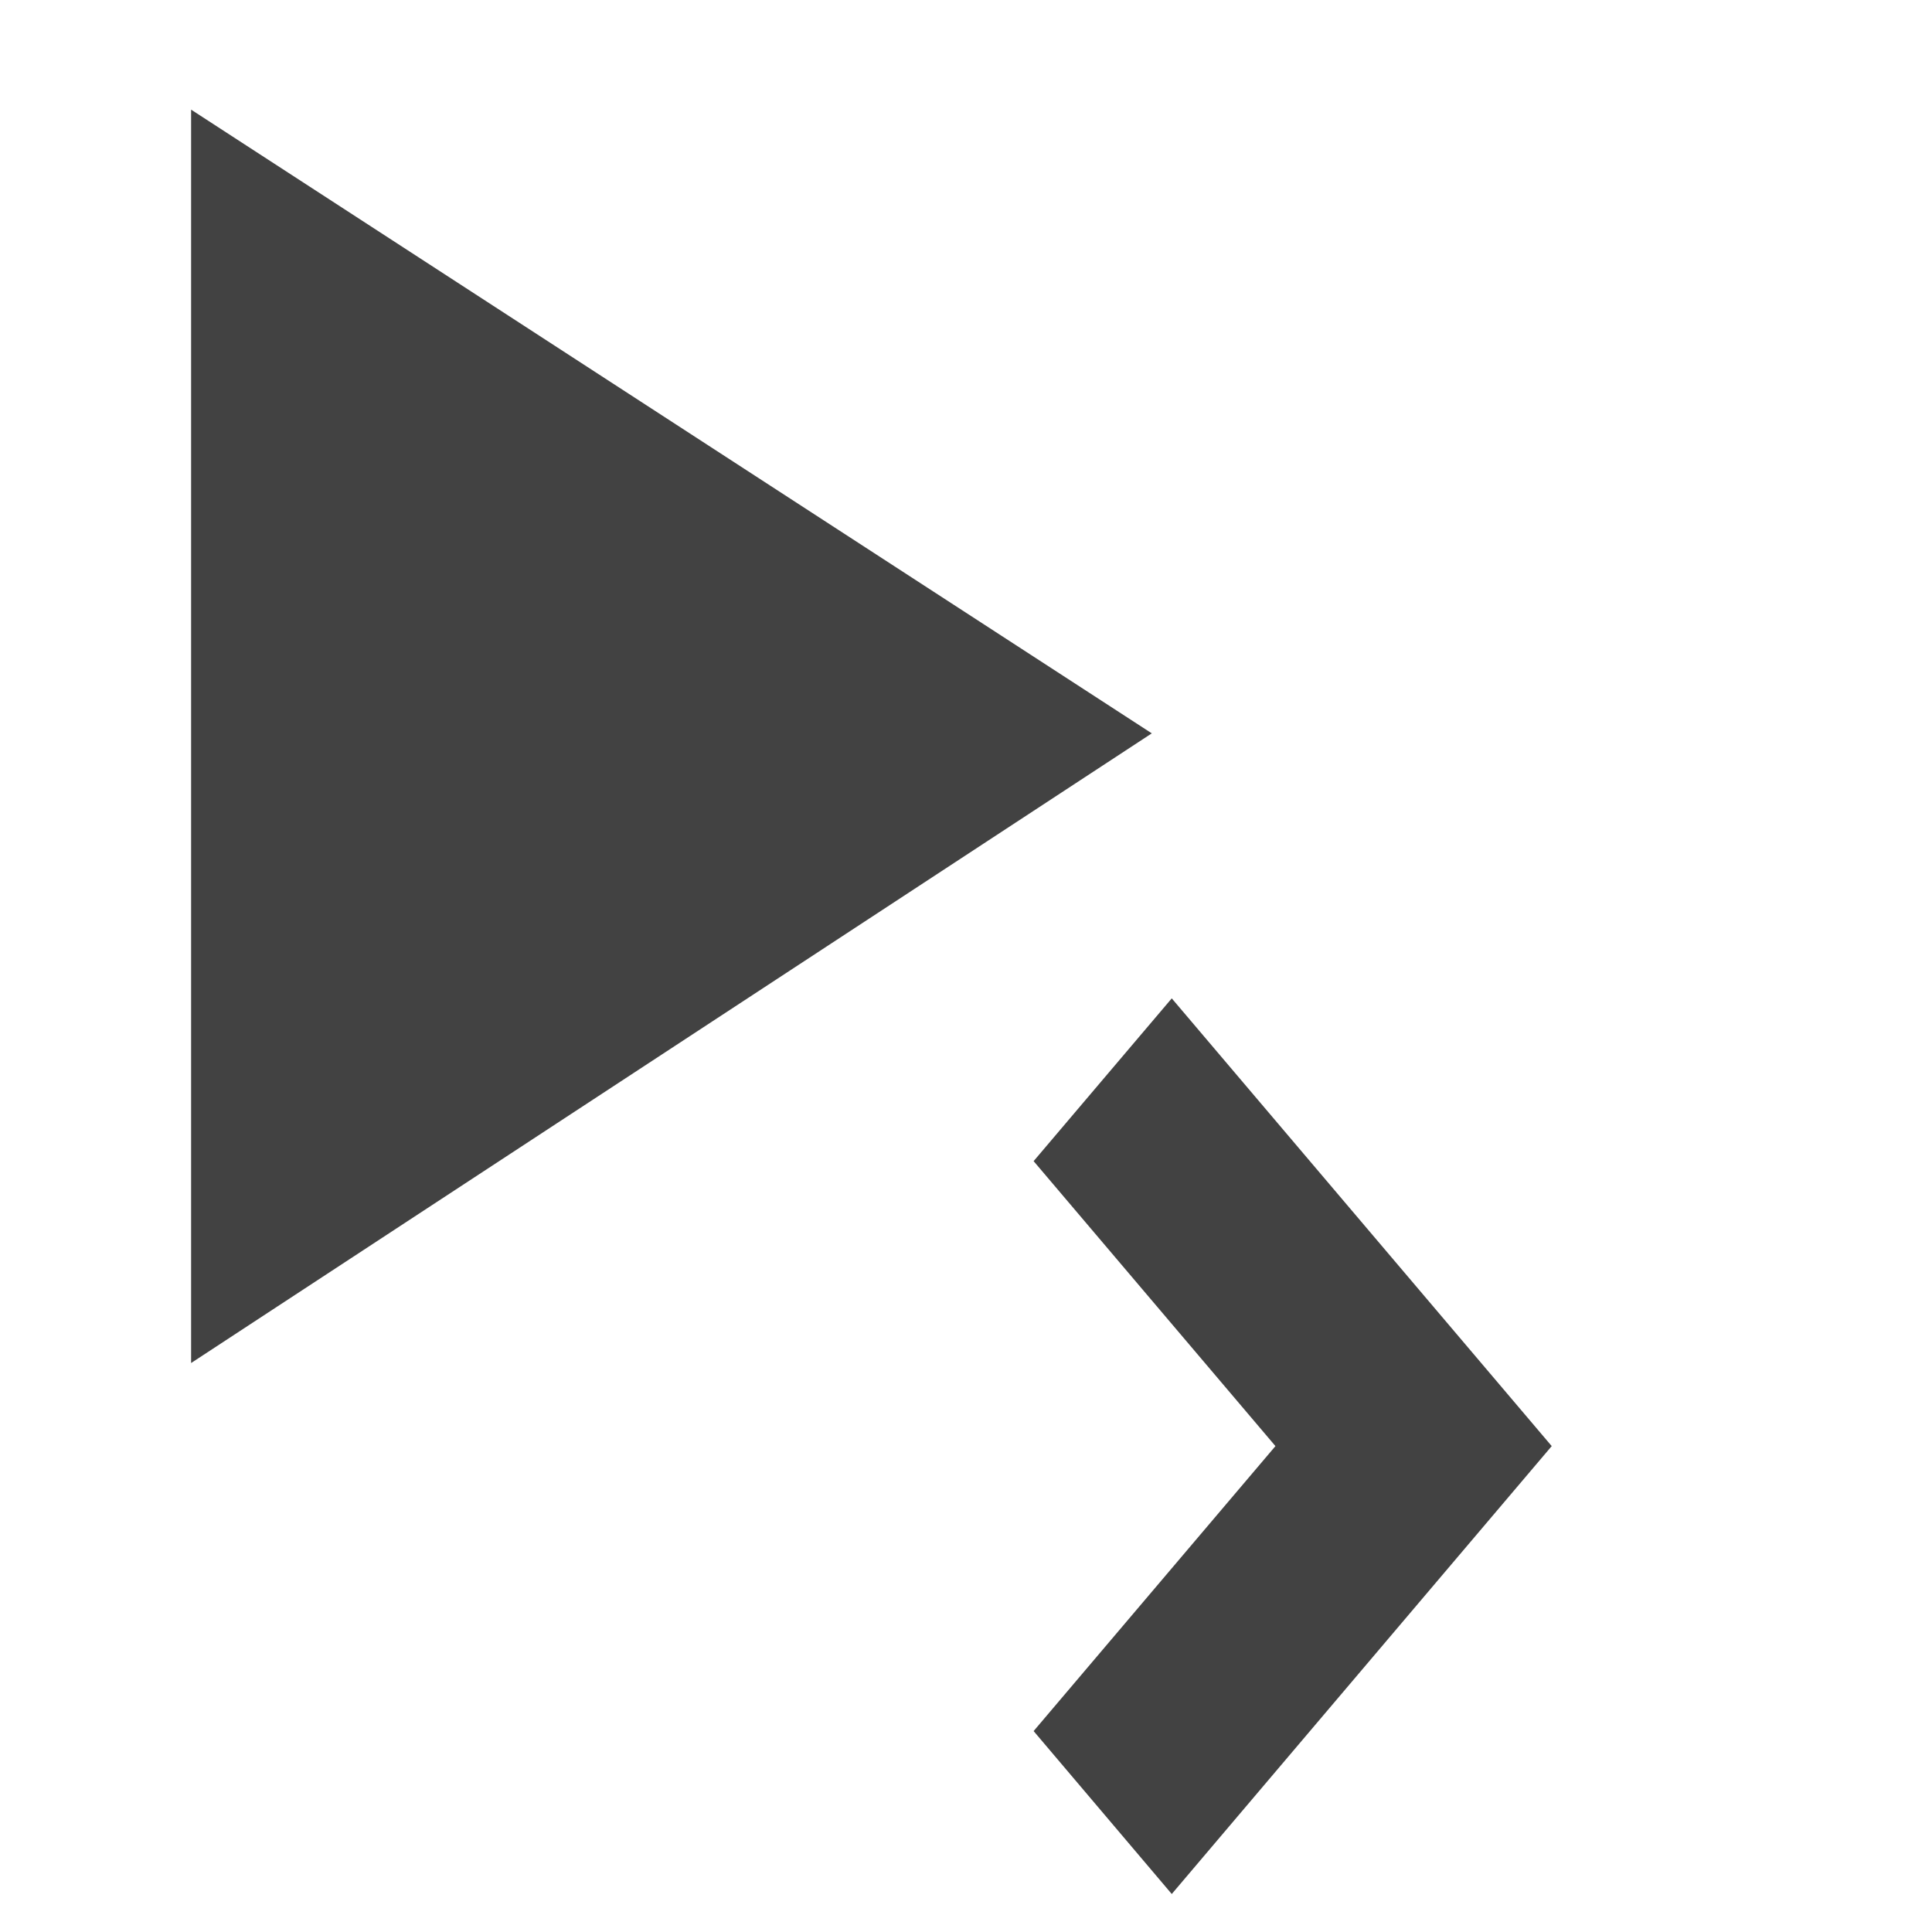
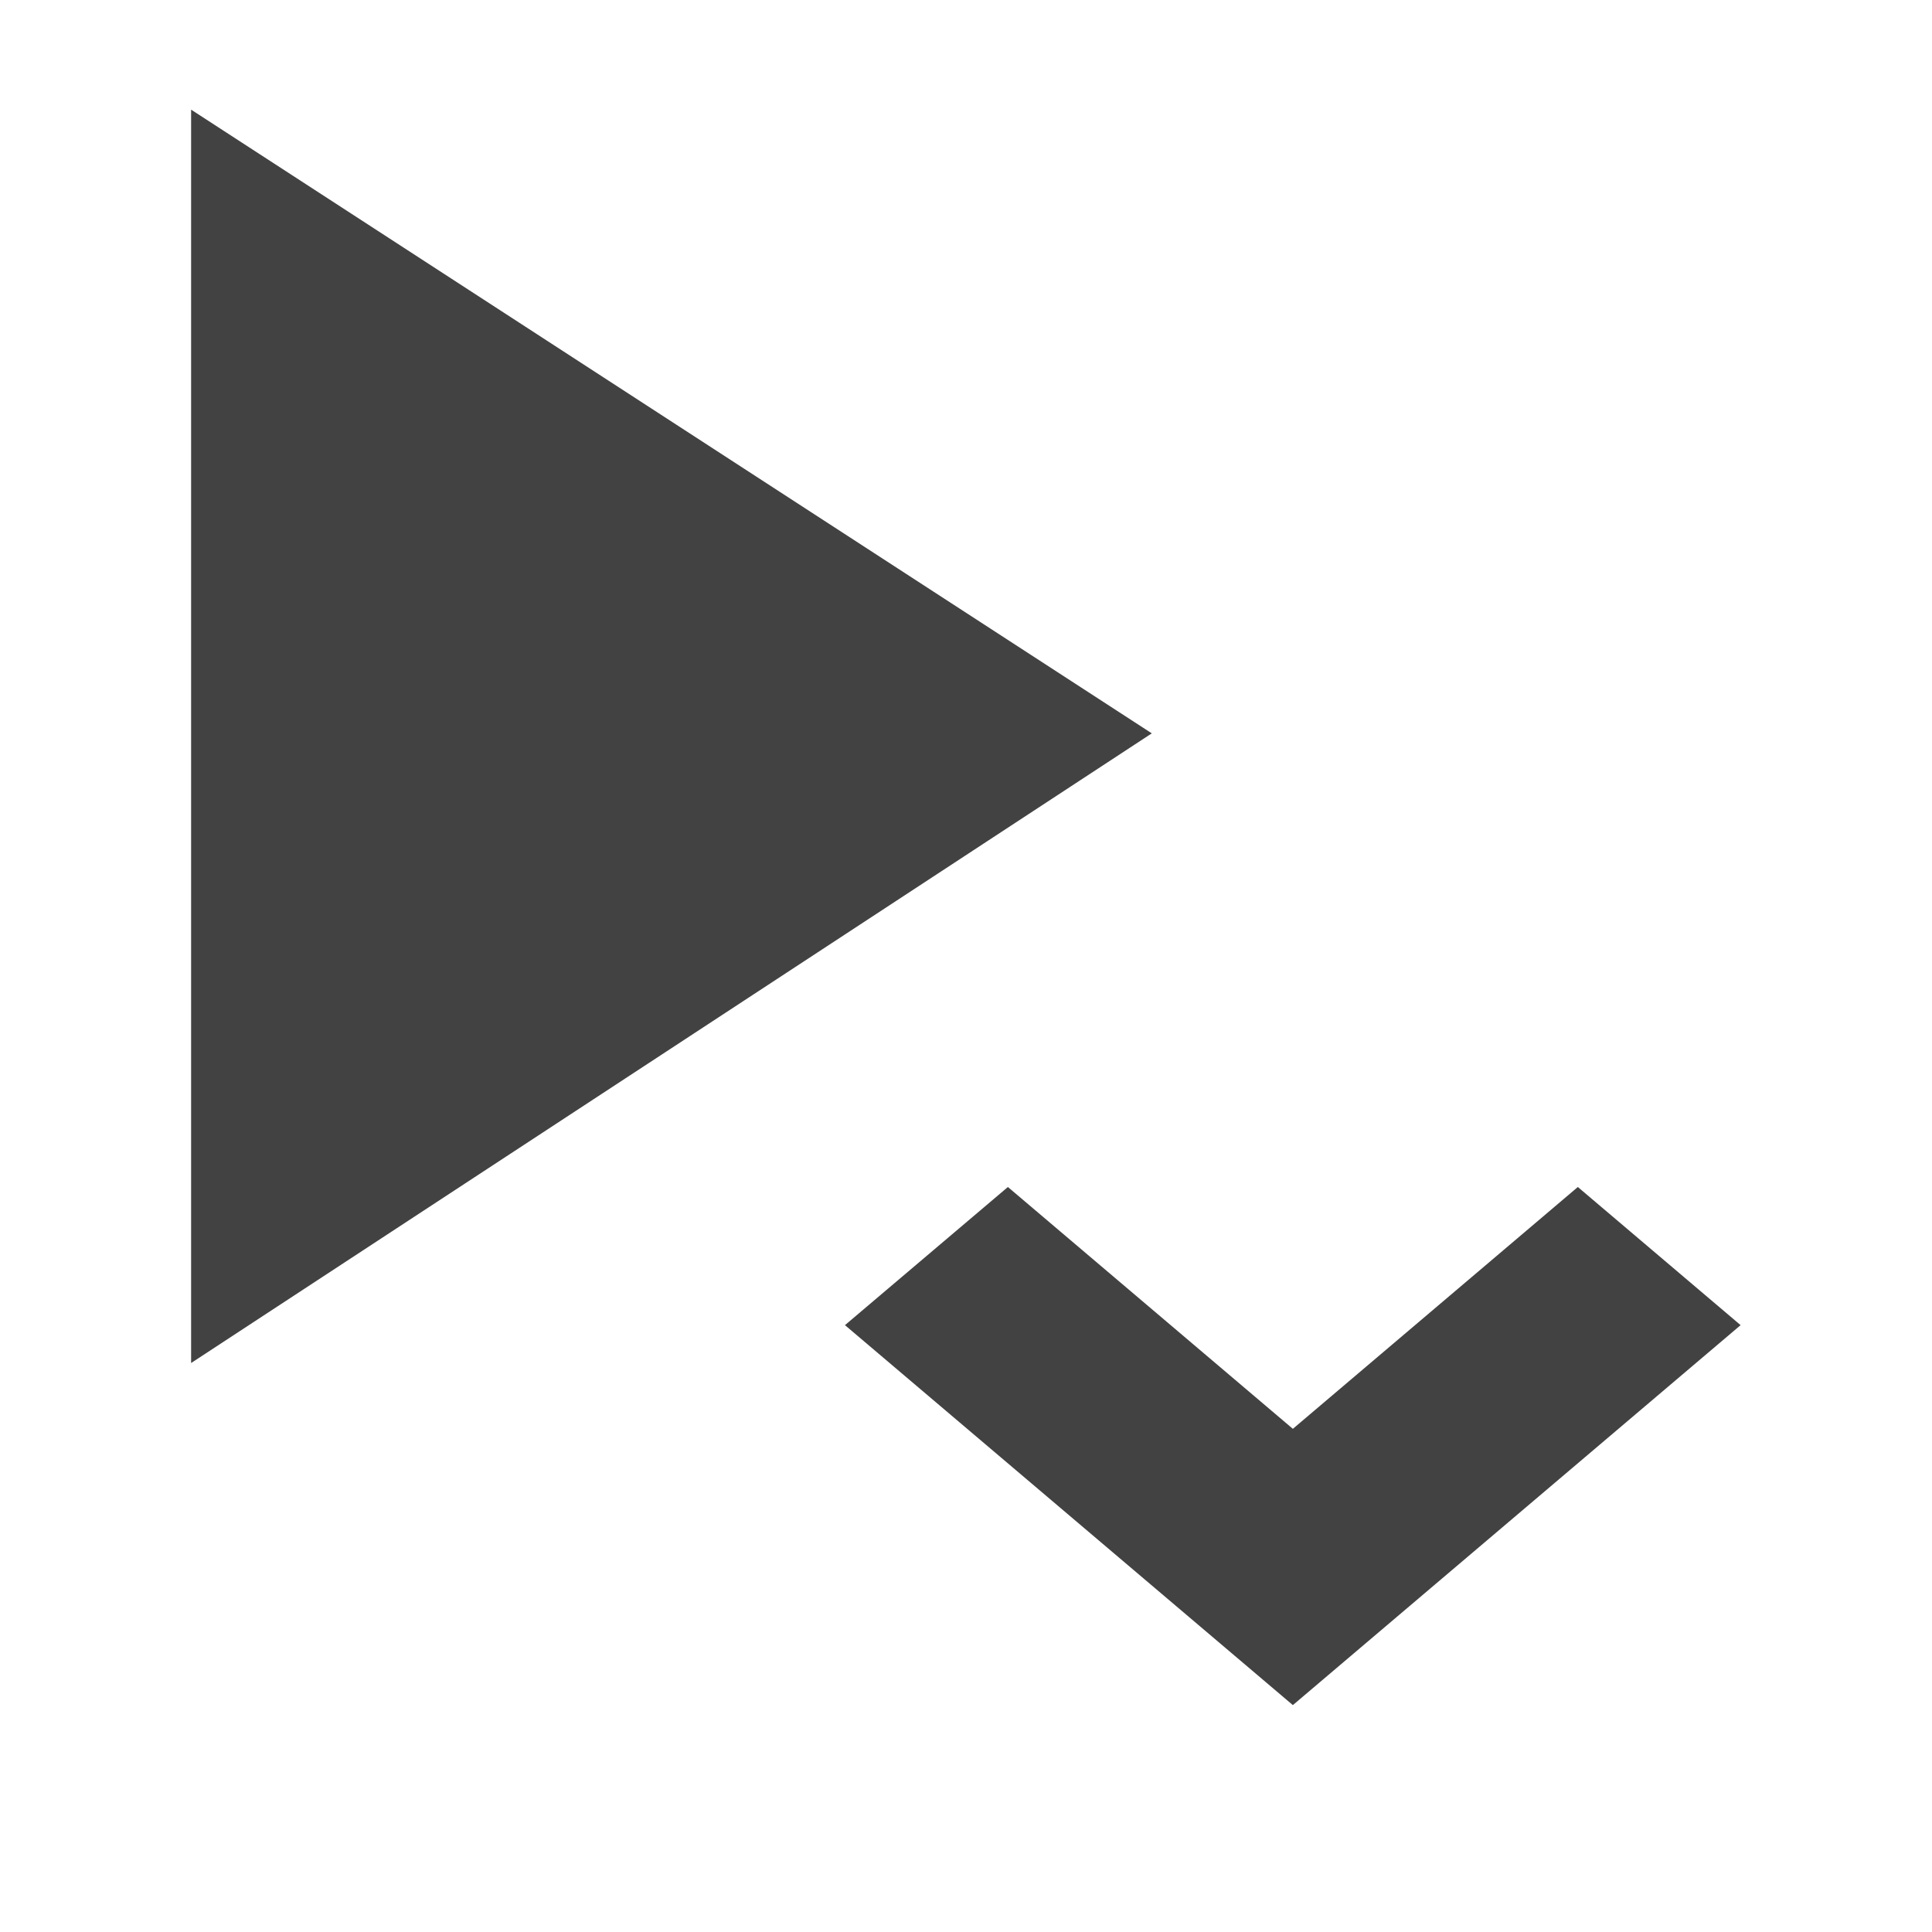
- <svg xmlns="http://www.w3.org/2000/svg" width="12" height="12" viewBox="0 0 12 12" fill="none">
+ <svg xmlns="http://www.w3.org/2000/svg" width="12" height="12" fill="none" viewBox="0 0 12 12">
  <g>
-     <path style="fill: #424242 !important; stroke:null; clip-rule: evenodd !important" d="m1.187,8.467l0,-7.786l5.967,3.874l-5.967,3.911zm0.995,-5.929l3.192,2.017l-3.192,2.054l0,-4.072z" />
-     <path style="fill: #424242 !important; stroke-width: null; stroke-opacity: null; fill-opacity: null; transform: rotate(90 8.029752,8.982452); stroke:null" d="m6.42,10.752l1.502,-1.77l-1.502,-1.77l0.858,-1.011l2.36,2.781l-2.36,2.782" />
+     <path fill="#424242" stroke="null" d="m1.187,8.467l0,-7.786l5.967,3.874l-5.967,3.911zm0.995,-5.929l3.192,2.017l-3.192,2.054l0,-4.072z" clip-rule="evenodd" />
+     <path fill="#424242" fill-opacity="null" stroke="null" stroke-opacity="null" stroke-width="null" d="m6.42,10.752l1.502,-1.77l-1.502,-1.77l0.858,-1.011l2.36,2.781l-2.36,2.782" transform="rotate(90 8.029752,8.982452)" />
  </g>
</svg>
